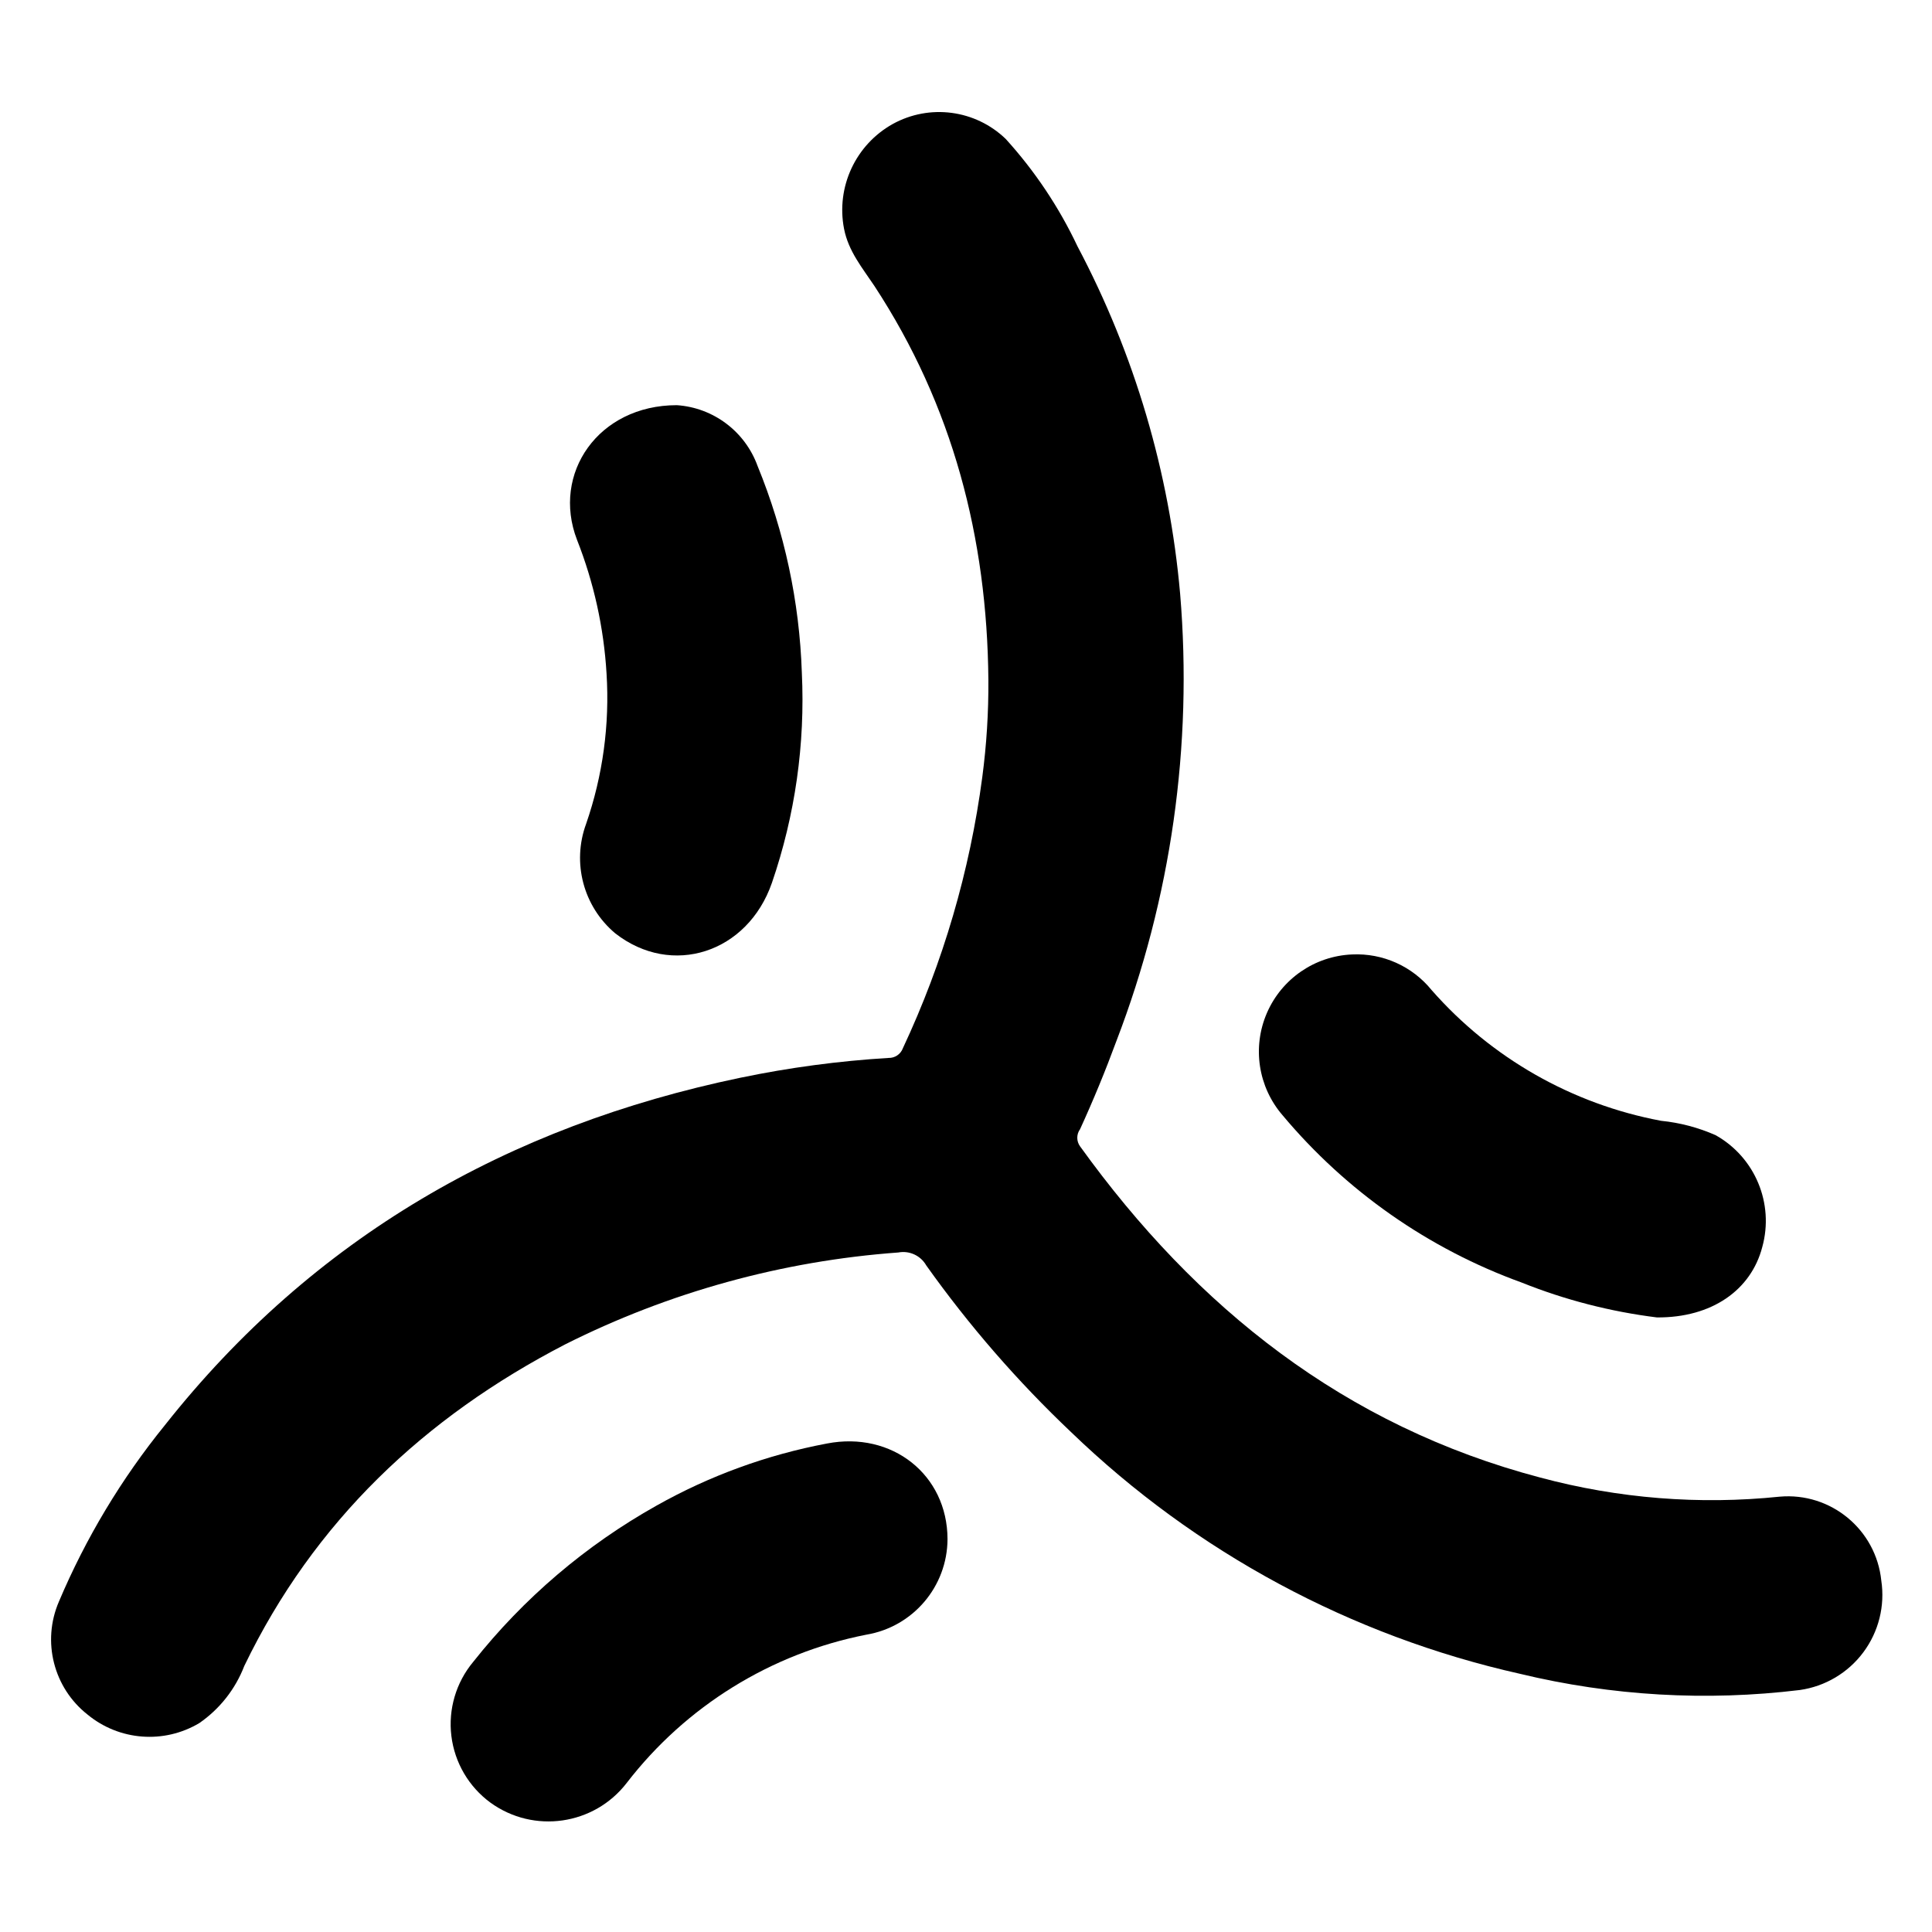
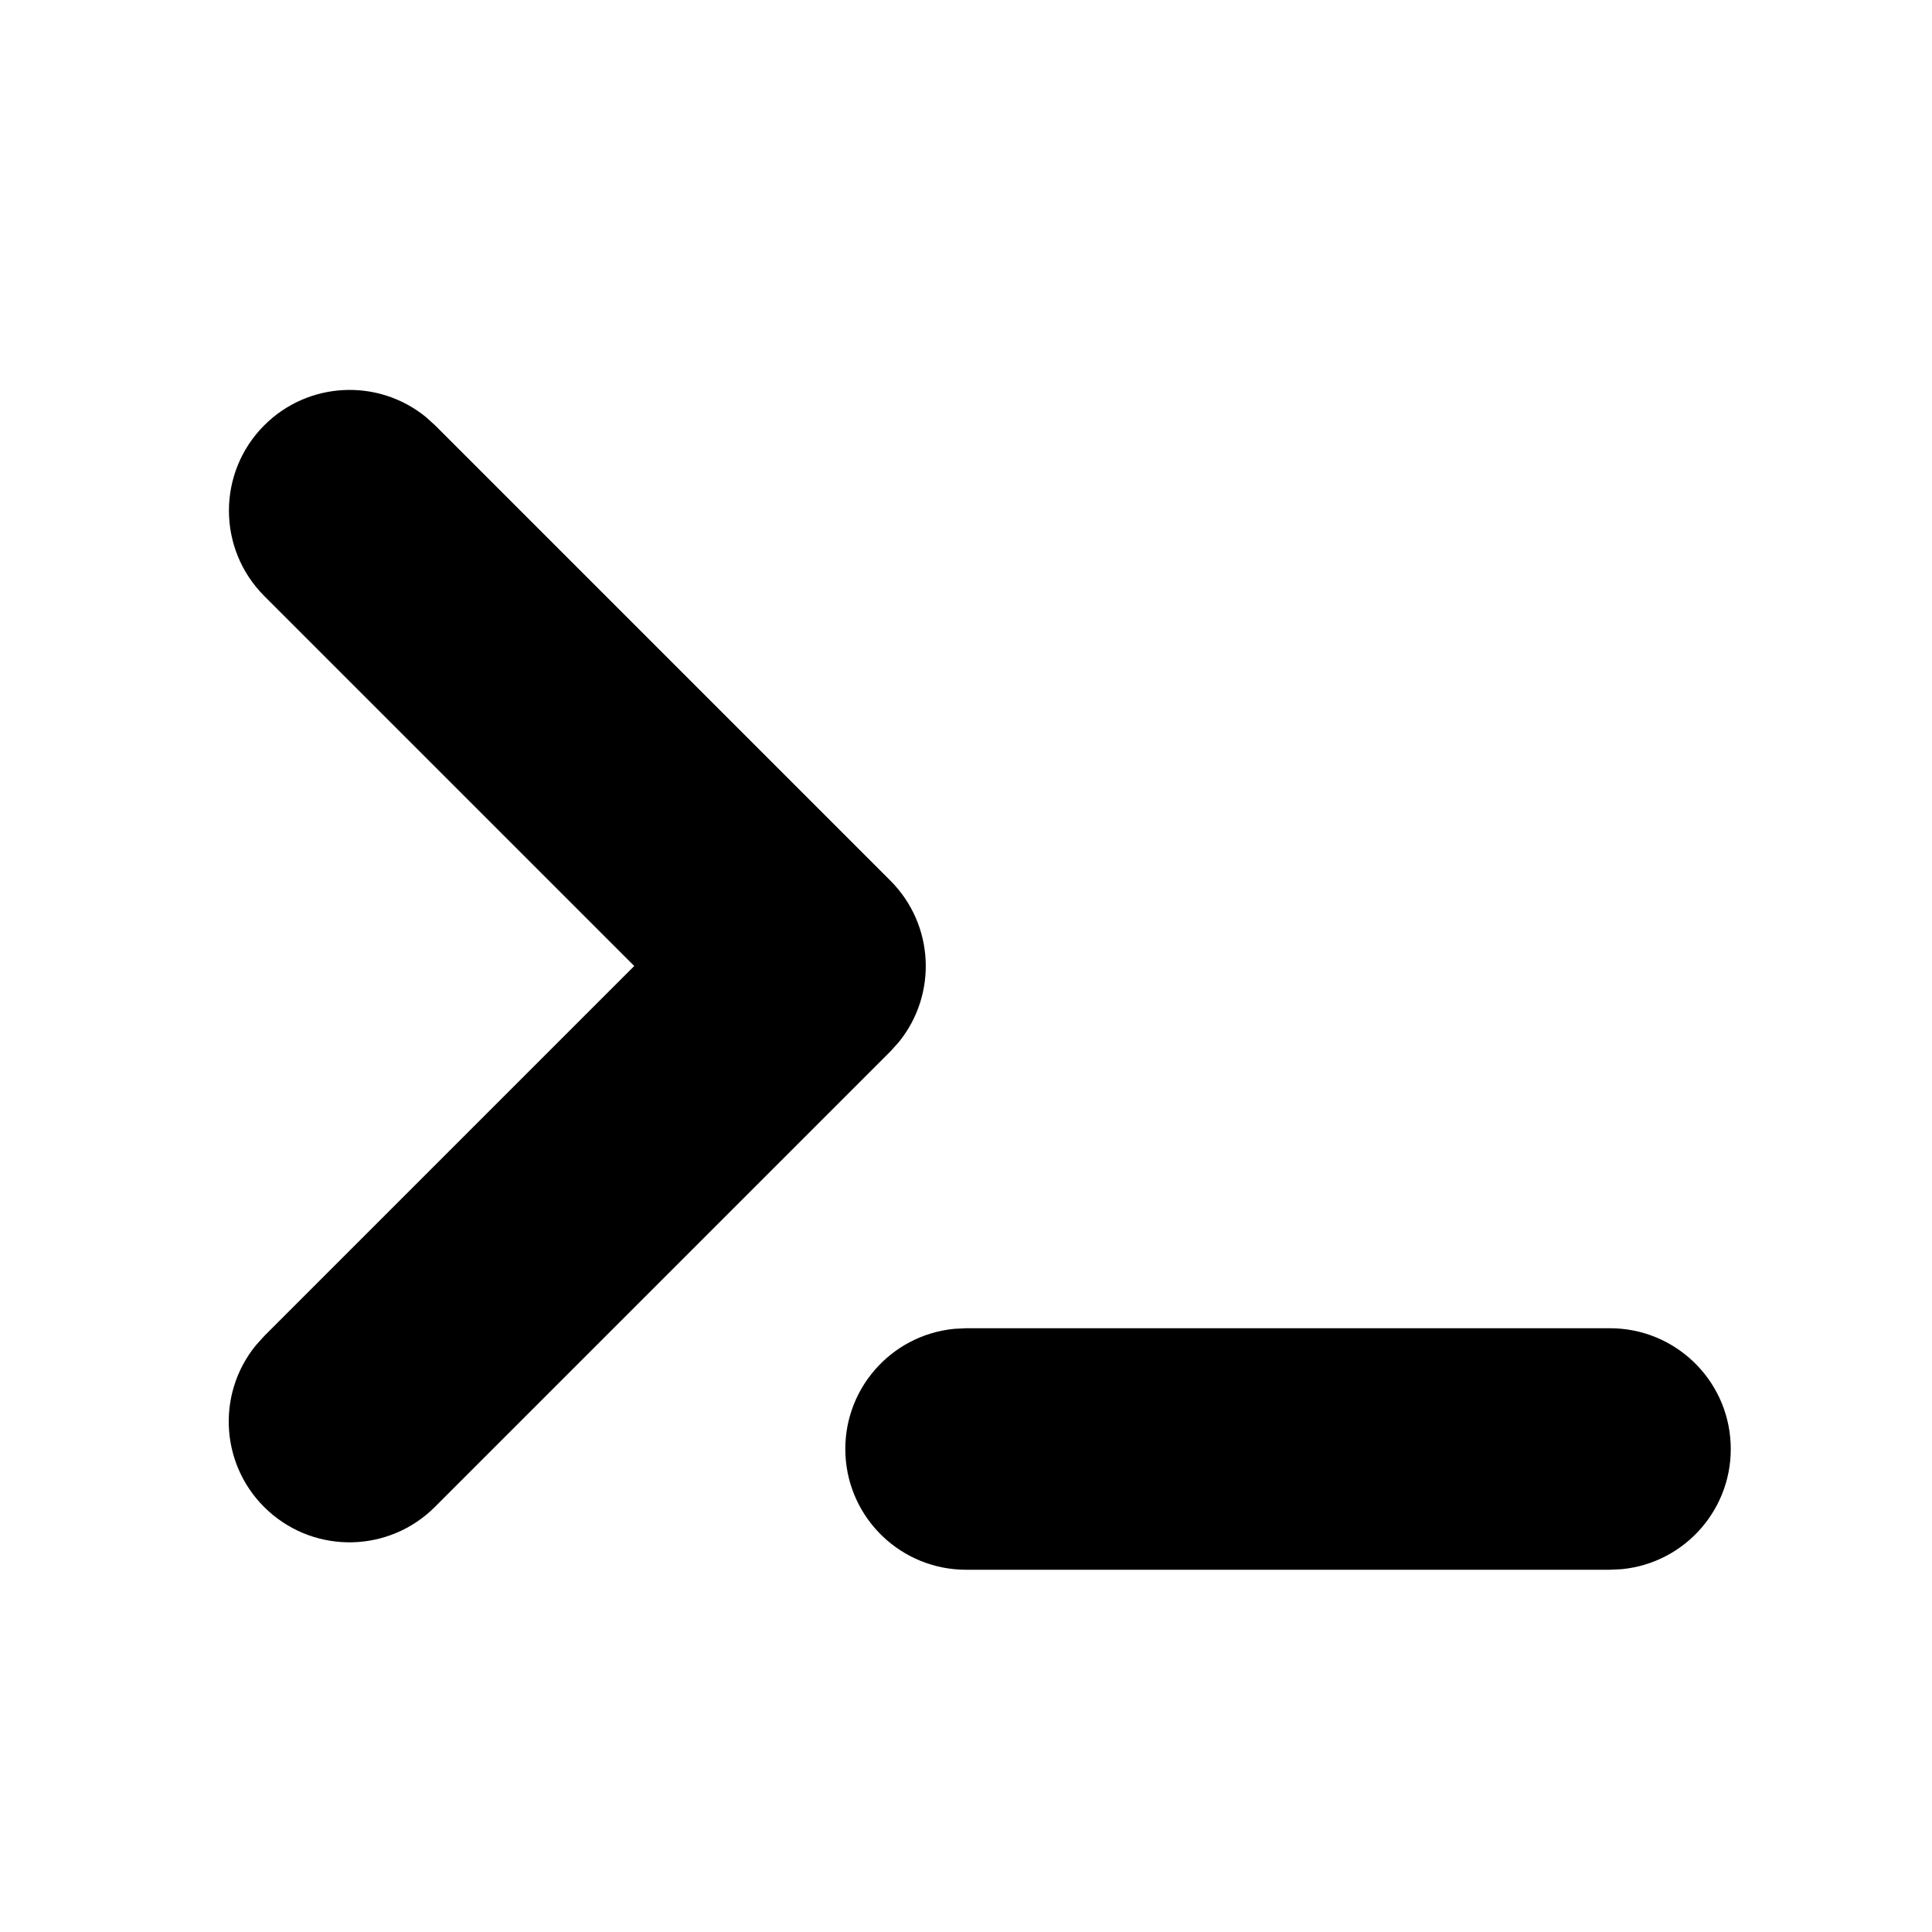
- <svg viewBox="0 0 158.88 158.88">
-   <path d="M0 158.86V1.1C0 .2.2 0 1.1 0h156.68c.9 0 1.1.2 1.1 1.1v156.68c0 .9-.2 1.1-1.1 1.1Q78.9 158.83 0 158.86z" fill="#ffffff00" />
-   <path d="M81.28 55.9c-.1-11.67-2.93-22.55-9.37-32.38-1-1.5-2.14-2.86-2.5-4.71a8.1 8.1 0 014-8.61 7.89 7.89 0 019.3 1.23 36 36 0 015.9 8.83 75.18 75.18 0 018.44 28.58 83.21 83.21 0 01-5.23 36.74 103 103 0 01-3 7.28 1.2 1.2 0 000 1.41c9.58 13.3 21.76 23 37.85 27.24a54.35 54.35 0 0019.68 1.57 7.72 7.72 0 018.36 6.9 7.9 7.9 0 01-6.7 9 64.74 64.74 0 01-23-1.33 77.68 77.68 0 01-36.93-19.88 93.64 93.64 0 01-11.91-13.71 2.18 2.18 0 00-2.3-1.06 72.75 72.75 0 00-27.38 7.55c-11.6 6-20.67 14.58-26.4 26.45a10.13 10.13 0 01-3.7 4.7 8 8 0 01-9.19-.7 7.86 7.86 0 01-2.36-9.28 60.32 60.32 0 018.72-14.52c12.2-15.43 28.21-24.59 47.32-28.57A85.08 85.08 0 0173.07 87a1.22 1.22 0 001.18-.8 76.06 76.06 0 006.53-22.3 57.87 57.87 0 00.5-8z" fill="currentColor" />
-   <path d="M136.26 108.34a44.72 44.72 0 01-11.13-2.87 46.11 46.11 0 01-19.66-13.76 8 8 0 015.72-13.22 7.93 7.93 0 016.54 2.93 33.27 33.27 0 0018.87 10.75 14.76 14.76 0 014.48 1.18 8.08 8.08 0 013.84 9.21c-.92 3.52-4.13 5.81-8.66 5.78zM55.66 33.32a7.61 7.61 0 016.64 5 49.14 49.14 0 013.64 17 46.33 46.33 0 01-2.46 17.28c-2 5.77-8.24 7.79-12.89 4.15a8.1 8.1 0 01-2.39-9 31.68 31.68 0 001.68-12.36 35.77 35.77 0 00-2.43-11c-2.1-5.45 1.75-11.07 8.21-11.07zM77.92 126.57a8 8 0 01-6.68 7.86 32.88 32.88 0 00-19.7 12.19 8.13 8.13 0 01-11.21 1.62 8 8 0 01-1.41-11.58A51.05 51.05 0 0154 123.81a45.85 45.85 0 0114-5.1c5.35-1.04 9.91 2.56 9.92 7.86z" fill="currentColor" />
+ <svg xmlns="http://www.w3.org/2000/svg" width="24" height="24" viewBox="0 0 24 24">
+   <g fill="none">
+     <path d="M24 0v24H0V0h24ZM12.593 23.258l-.011.002l-.071.035l-.02.004l-.014-.004l-.071-.035c-.01-.004-.019-.001-.024.005l-.004.01l-.017.428l.005.02l.01.013l.104.074l.015.004l.012-.004l.104-.074l.012-.016l.004-.017l-.017-.427c-.002-.01-.009-.017-.017-.018Zm.265-.113l-.013.002l-.185.093l-.01.01l-.003.011l.018.43l.005.012l.008.007l.201.093c.012.004.023 0 .029-.008l.004-.014l-.034-.614c-.003-.012-.01-.02-.02-.022Zm-.715.002a.023.023 0 0 0-.027.006l-.006.014l-.034.614c0 .012.007.02.017.024l.015-.002l.201-.093l.01-.008l.004-.011l.017-.43l-.003-.012l-.01-.01l-.184-.092Z" />
+     <path fill="currentColor" d="M20 16.5a1.5 1.5 0 0 1 .145 2.993L20 19.5h-8a1.5 1.5 0 0 1-.144-2.993L12 16.5h8ZM3.283 5.283A1.5 1.5 0 0 1 5.29 5.18l.114.103l5.657 5.657a1.5 1.5 0 0 1 .103 2.007l-.103.114l-5.657 5.657A1.5 1.5 0 0 1 3.18 16.71l.103-.114L7.879 12L3.283 7.404a1.5 1.5 0 0 1 0-2.121Z" />
+   </g>
</svg>
